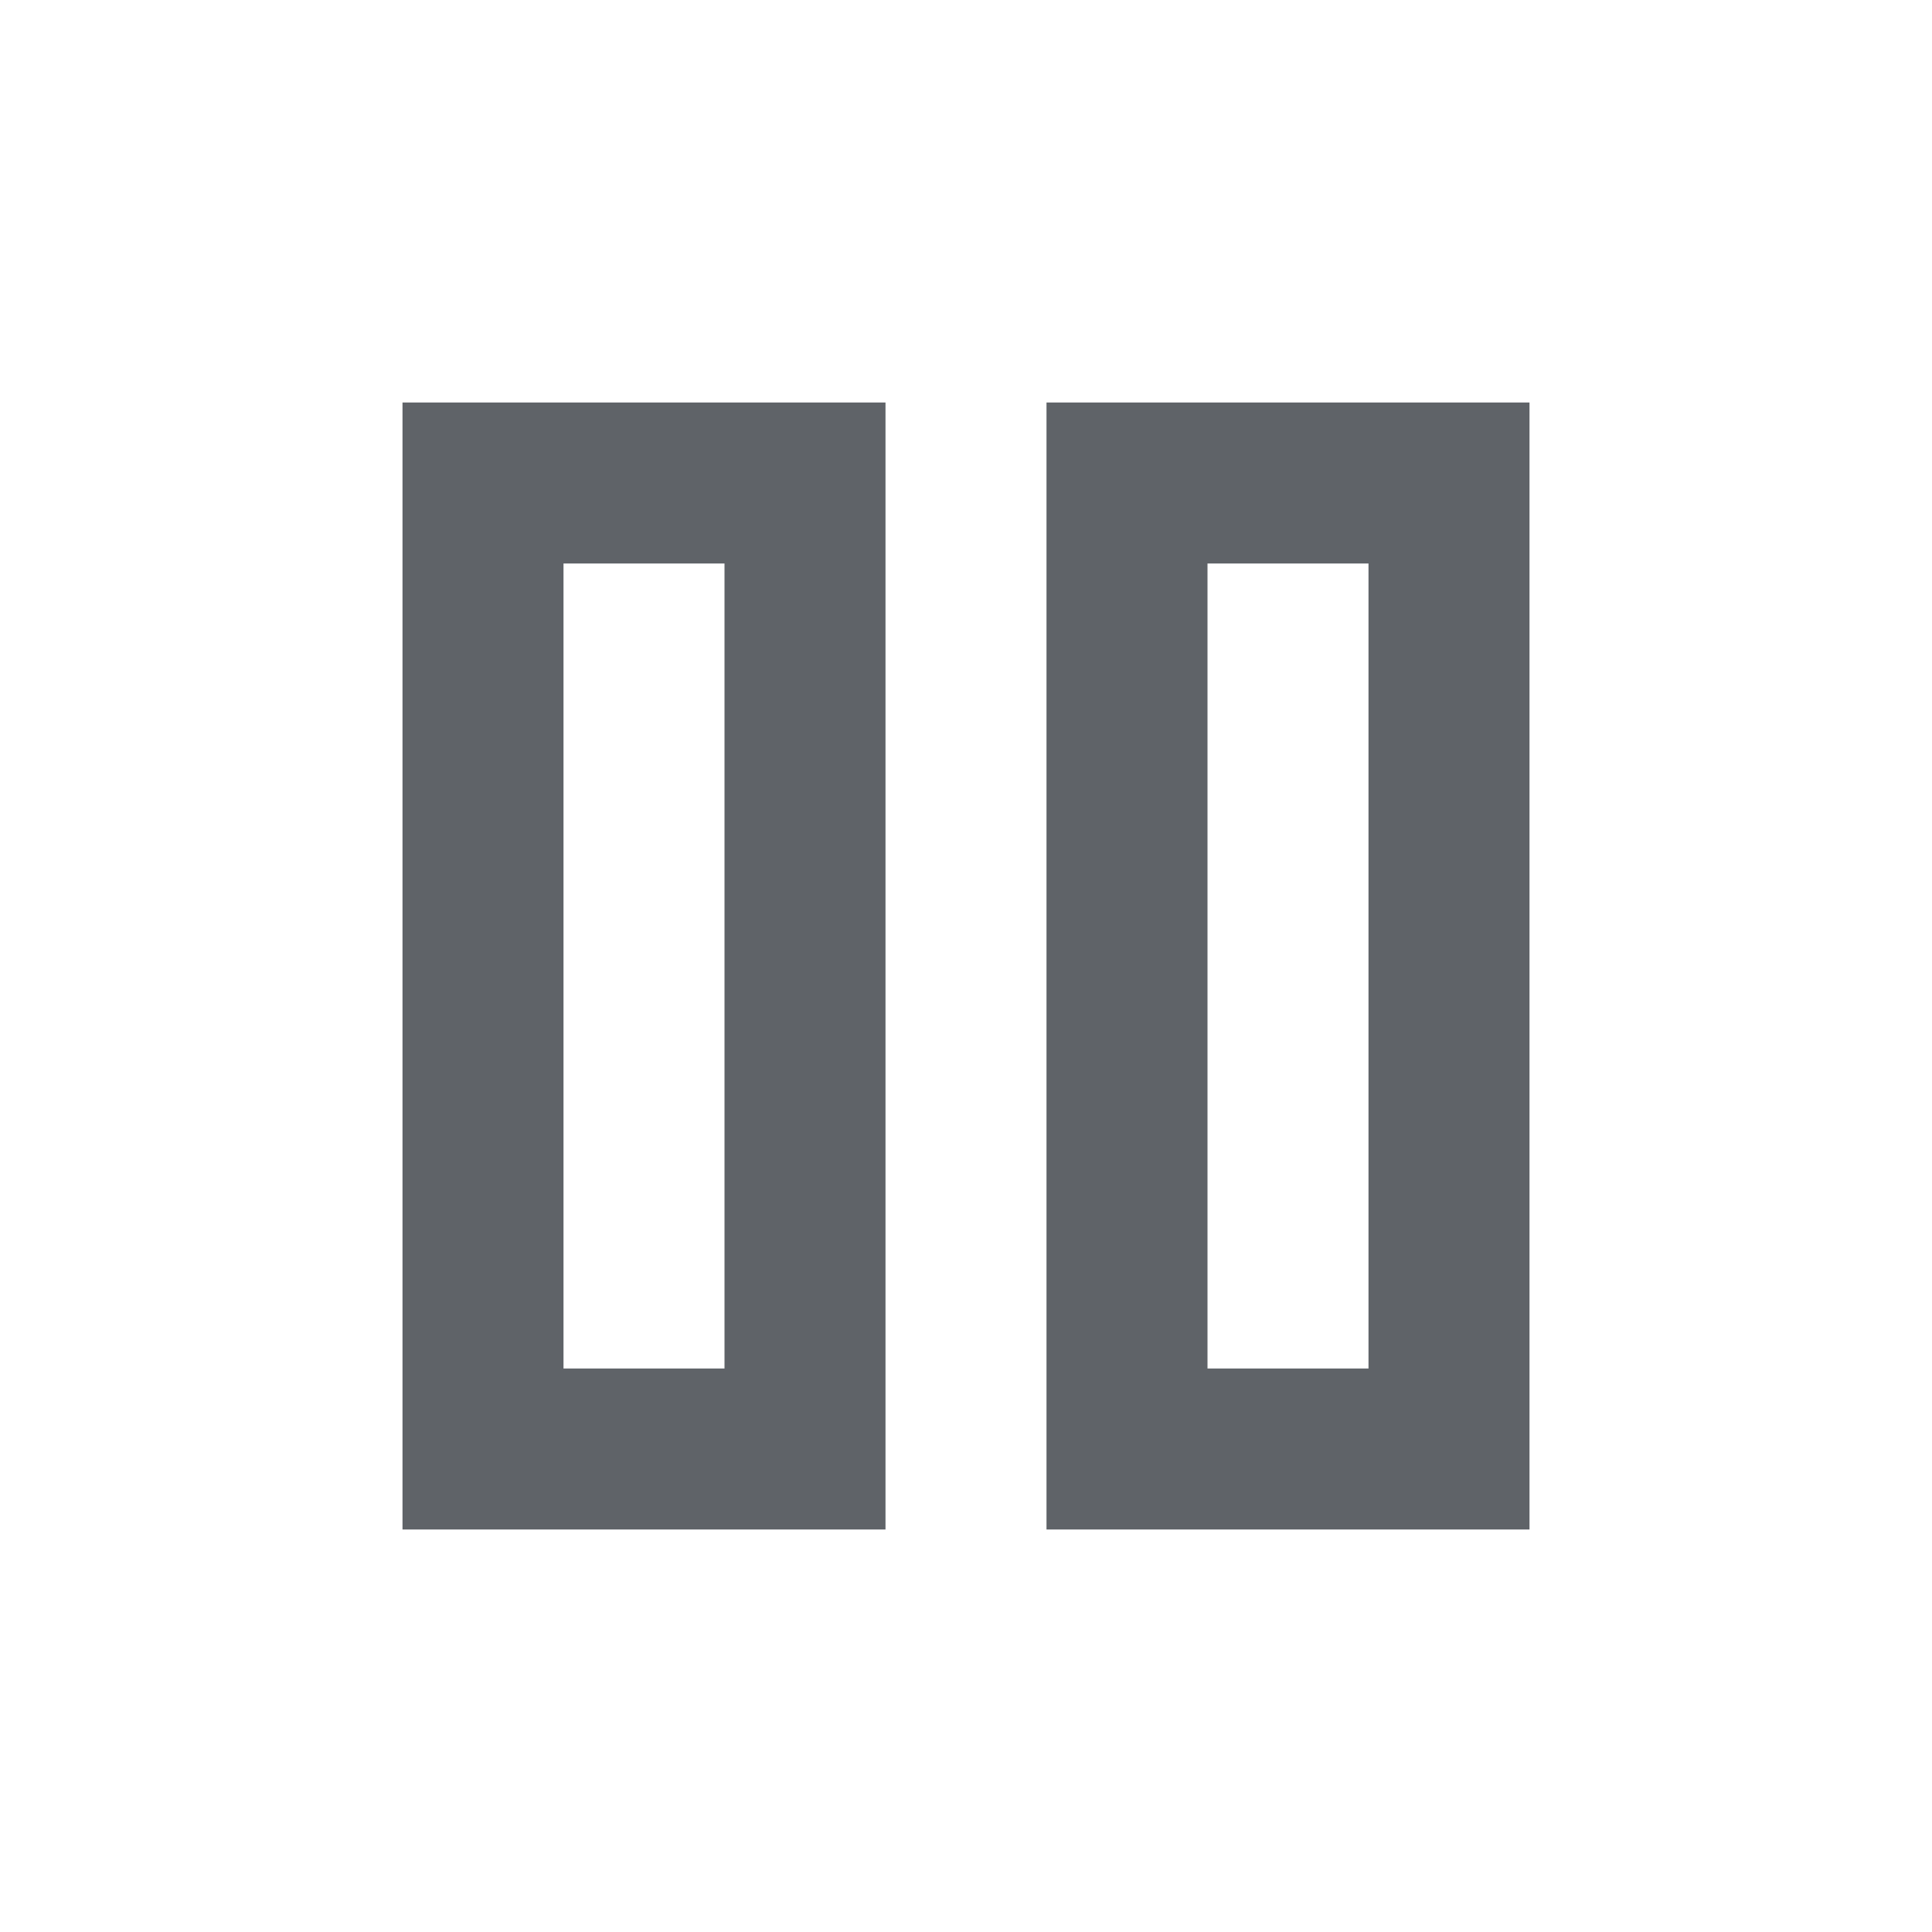
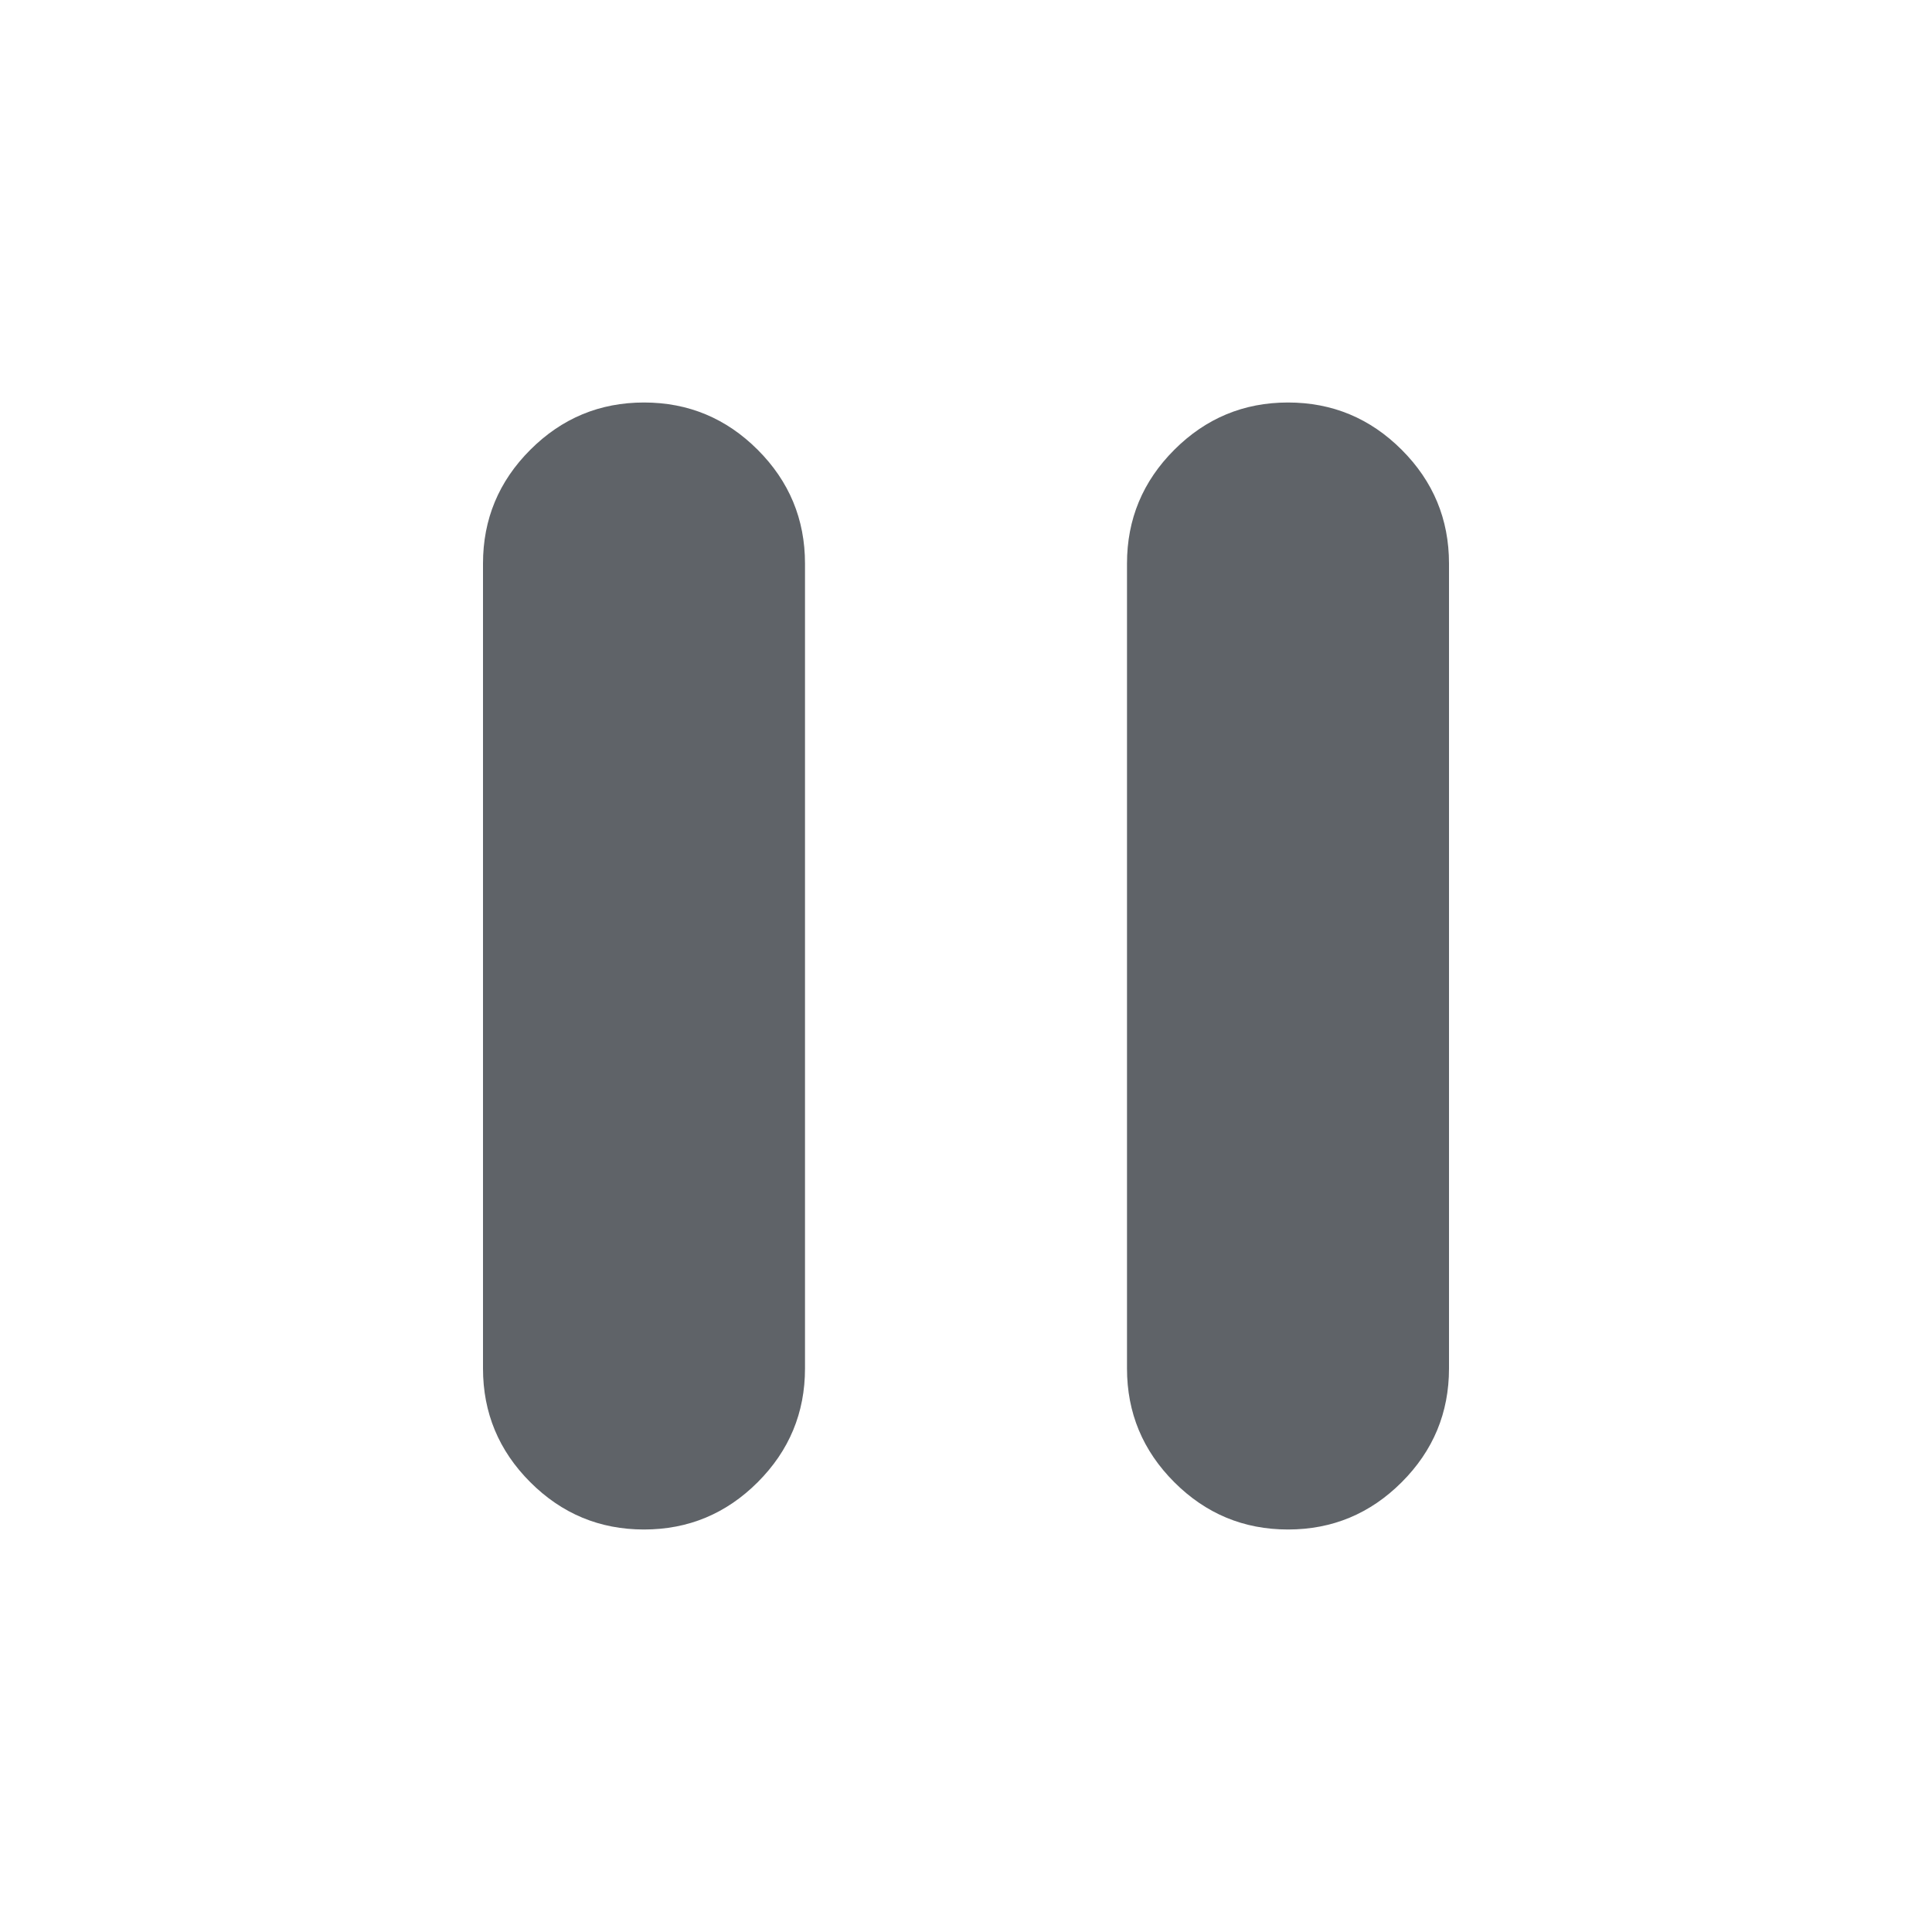
<svg xmlns="http://www.w3.org/2000/svg" height="24px" viewBox="0 -960 960 960" width="24px" fill="#5f6368">
-   <path d="M520-200v-560h240v560H520Zm-320 0v-560h240v560H200Zm400-80h80v-400h-80v400Zm-320 0h80v-400h-80v400Zm0-400v400-400Zm320 0v400-400Z" />
+   <path d="M640-200q-33 0-56.5-23.5T560-280v-400q0-33 23.5-56.5T640-760q33 0 56.5 23.5T720-680v400q0 33-23.5 56.5T640-200Zm-320 0q-33 0-56.5-23.5T240-280v-400q0-33 23.5-56.5T320-760q33 0 56.5 23.5T400-680v400q0 33-23.5 56.5T320-200Z" />
</svg>
